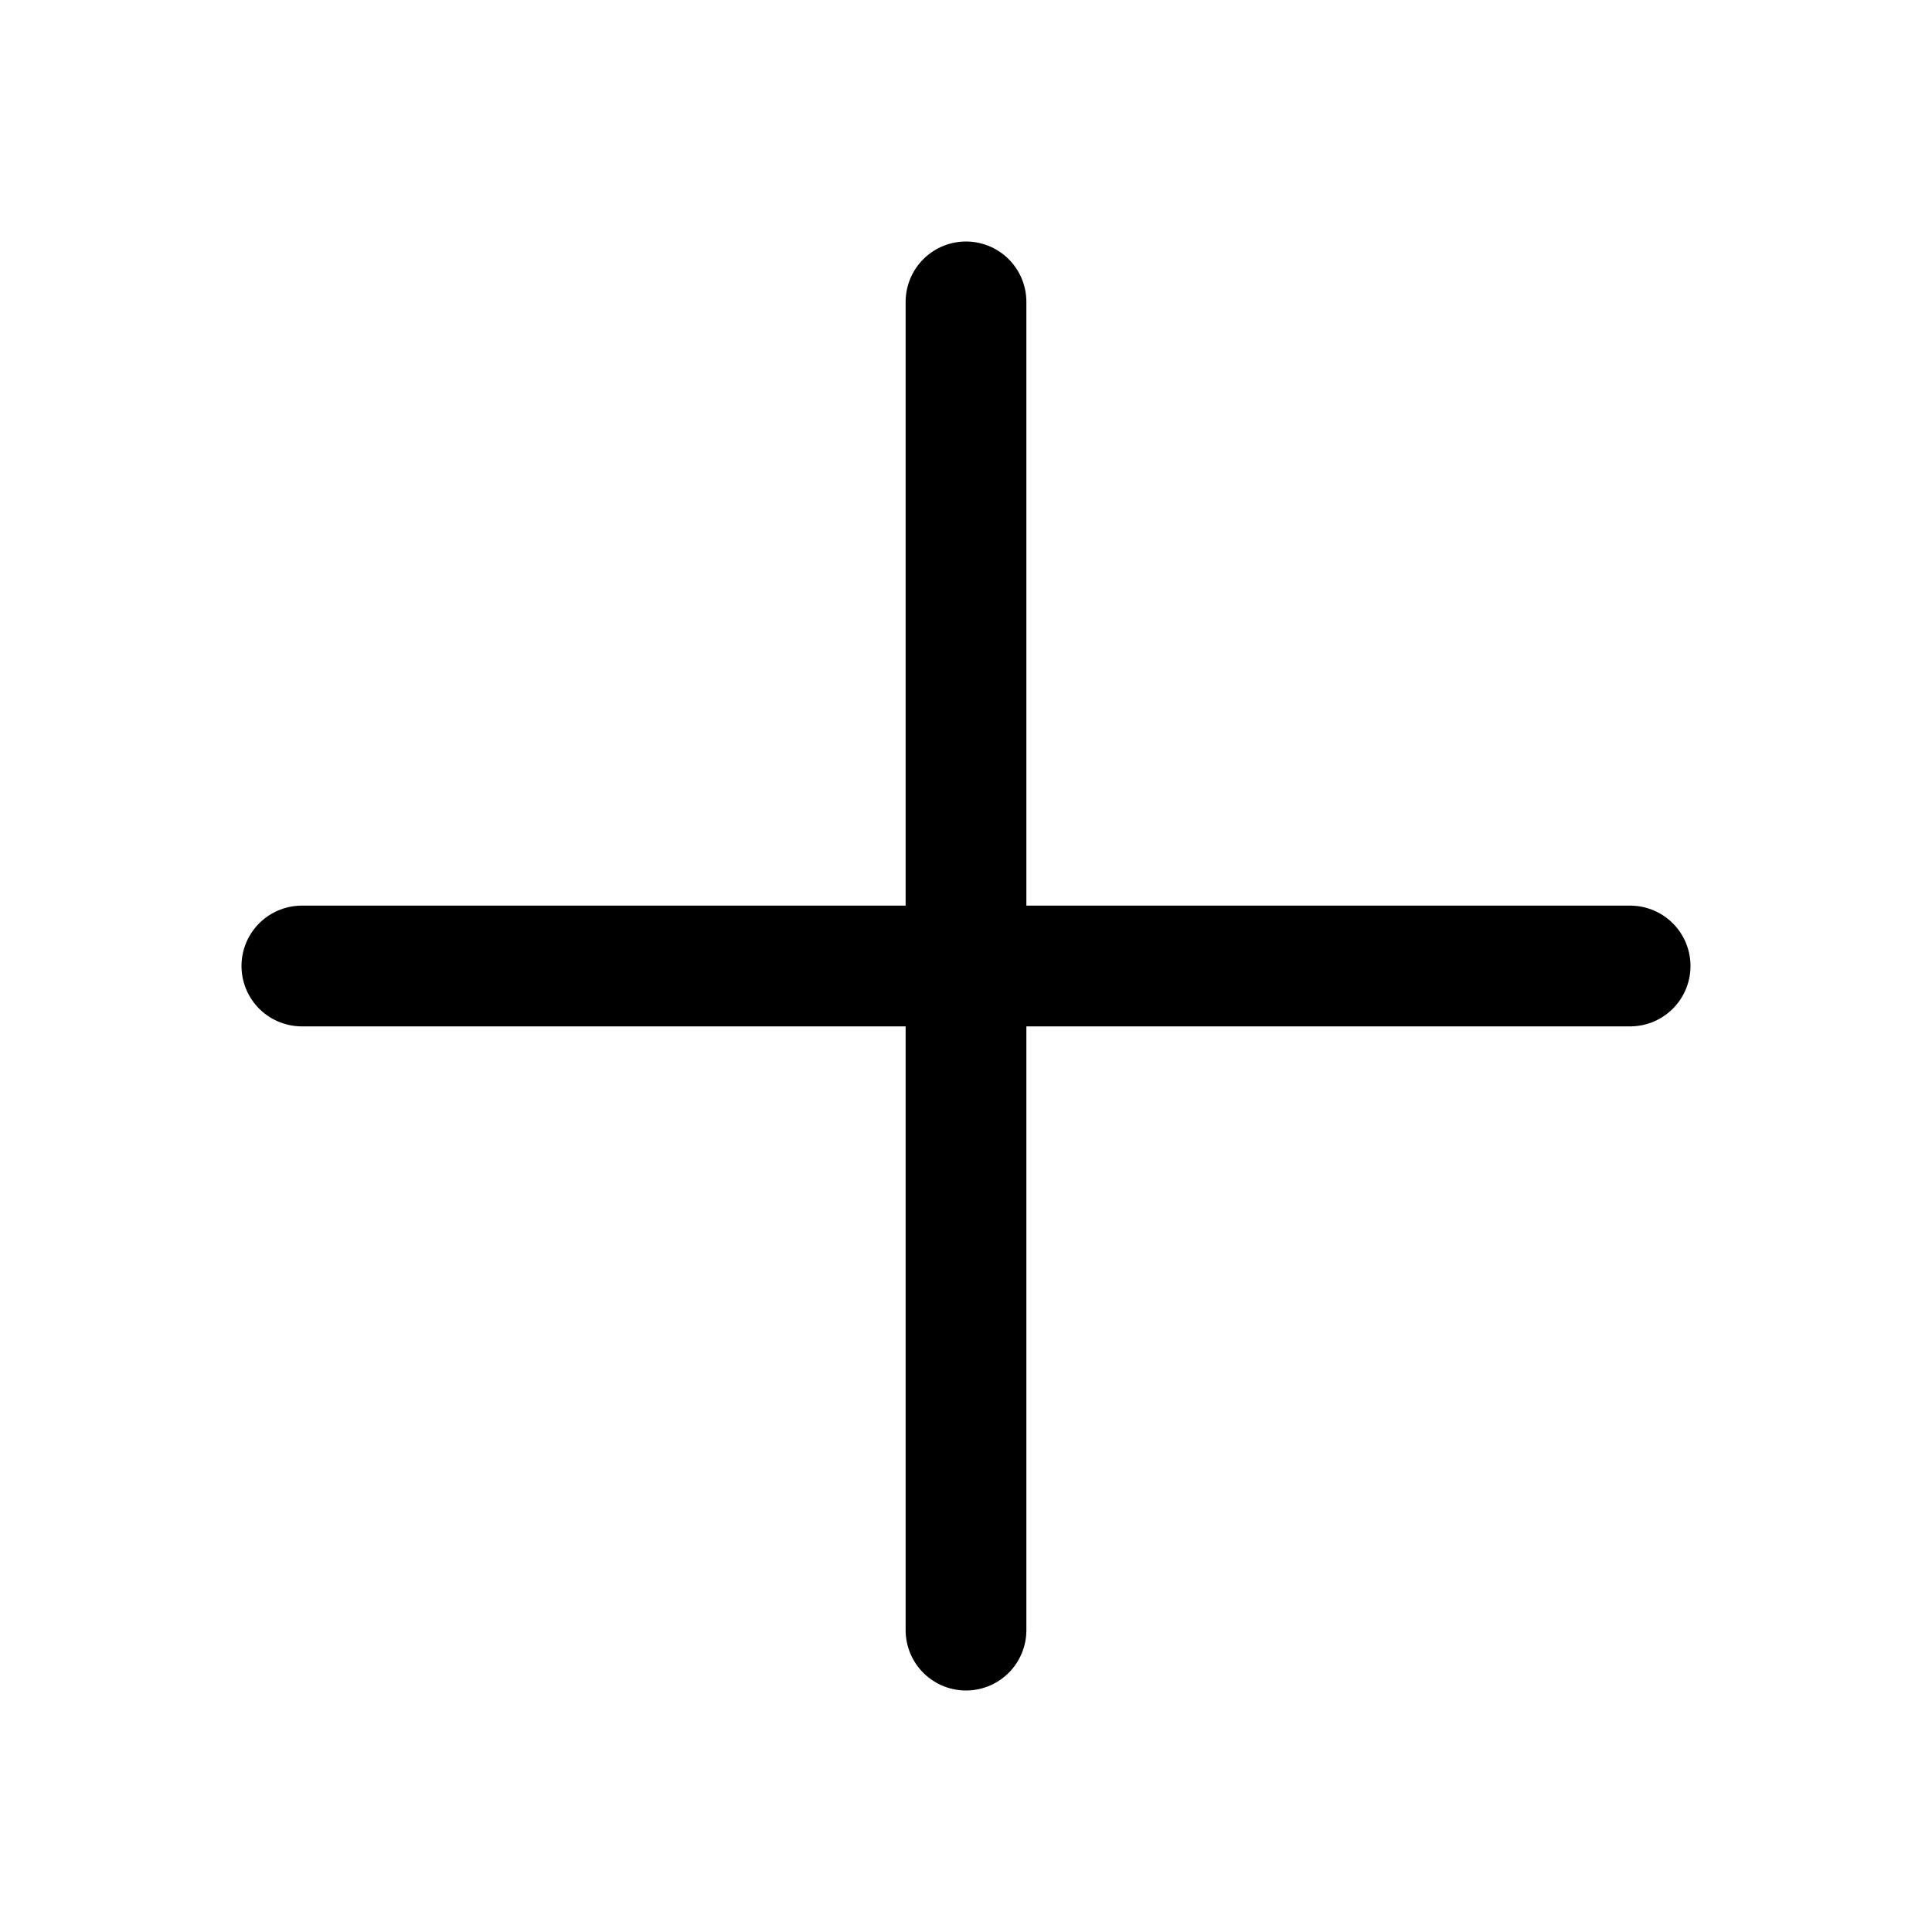
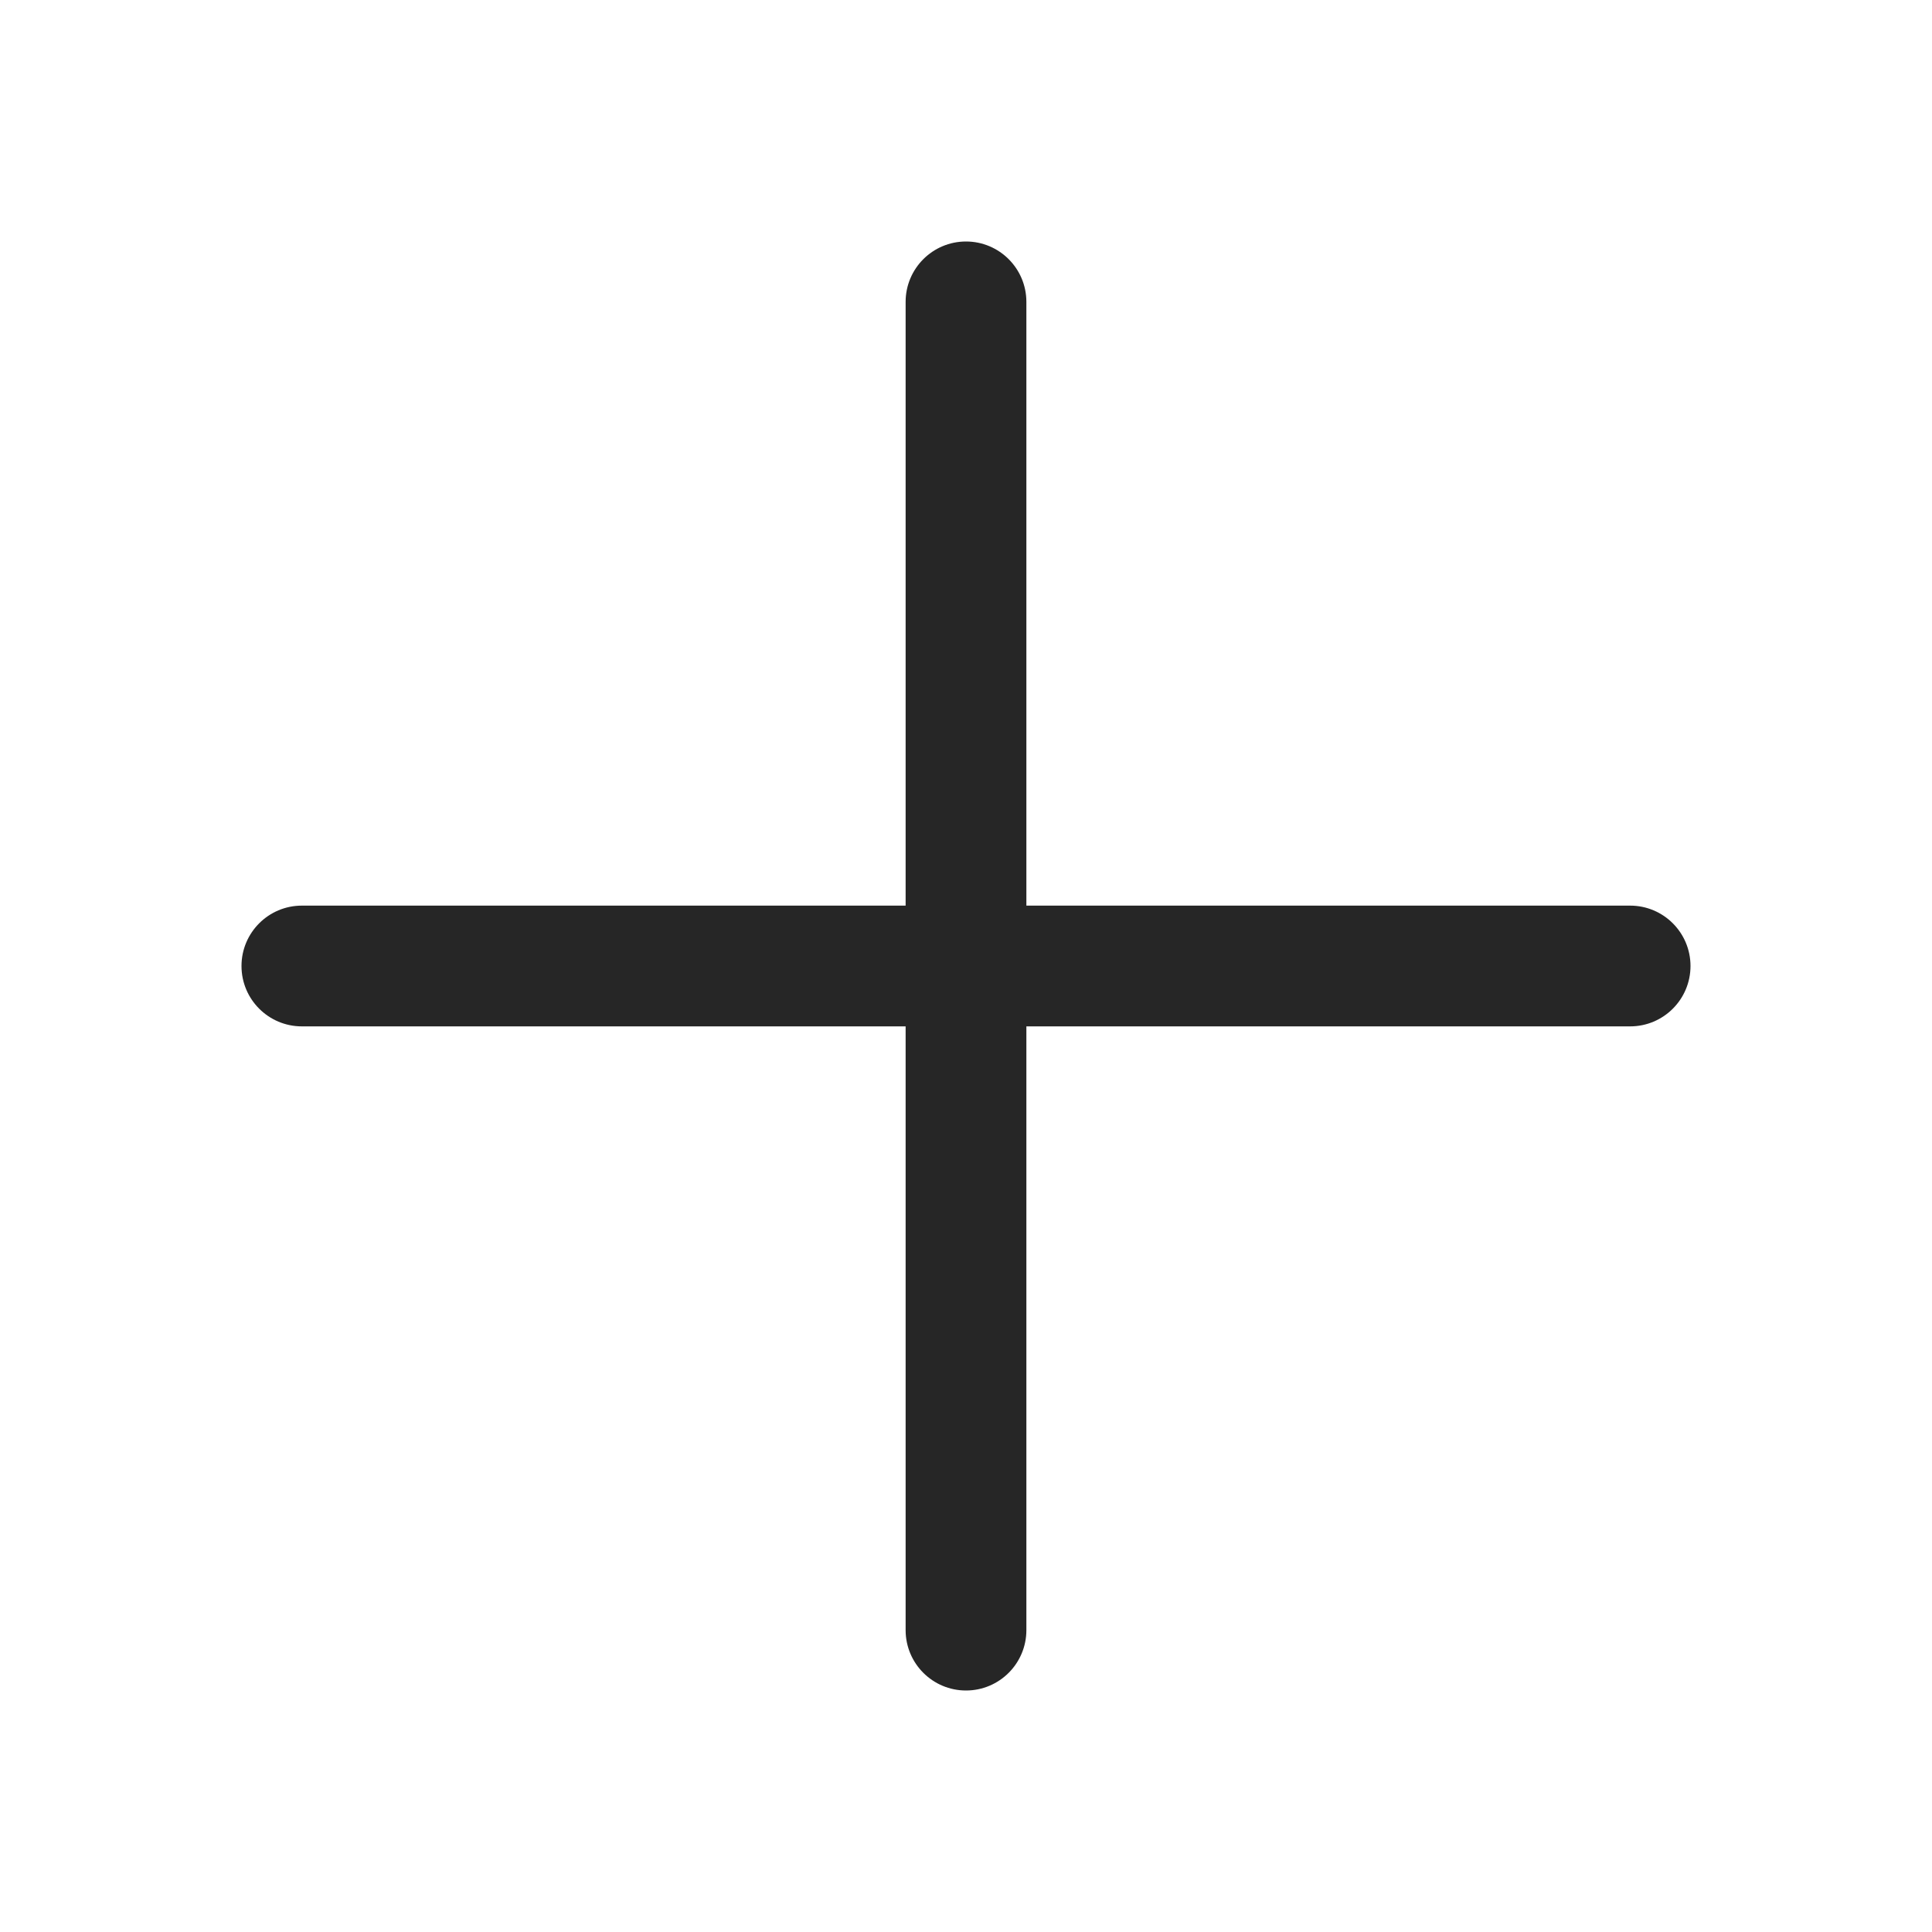
- <svg xmlns="http://www.w3.org/2000/svg" viewBox="0 0 256 256">
-   <rect width="256" height="256" fill="none" />
-   <line x1="40" y1="128" x2="216" y2="128" fill="none" stroke="currentColor" stroke-linecap="round" stroke-linejoin="round" stroke-width="16" />
-   <line x1="128" y1="40" x2="128" y2="216" fill="none" stroke="currentColor" stroke-linecap="round" stroke-linejoin="round" stroke-width="16" />
+ <svg xmlns="http://www.w3.org/2000/svg" width="32" height="32" fill="#262626" viewBox="0 0 256 256">
+   <path d="M224,128a8,8,0,0,1-8,8H136v80a8,8,0,0,1-16,0V136H40a8,8,0,0,1,0-16h80V40a8,8,0,0,1,16,0v80h80A8,8,0,0,1,224,128Z" />
</svg>
